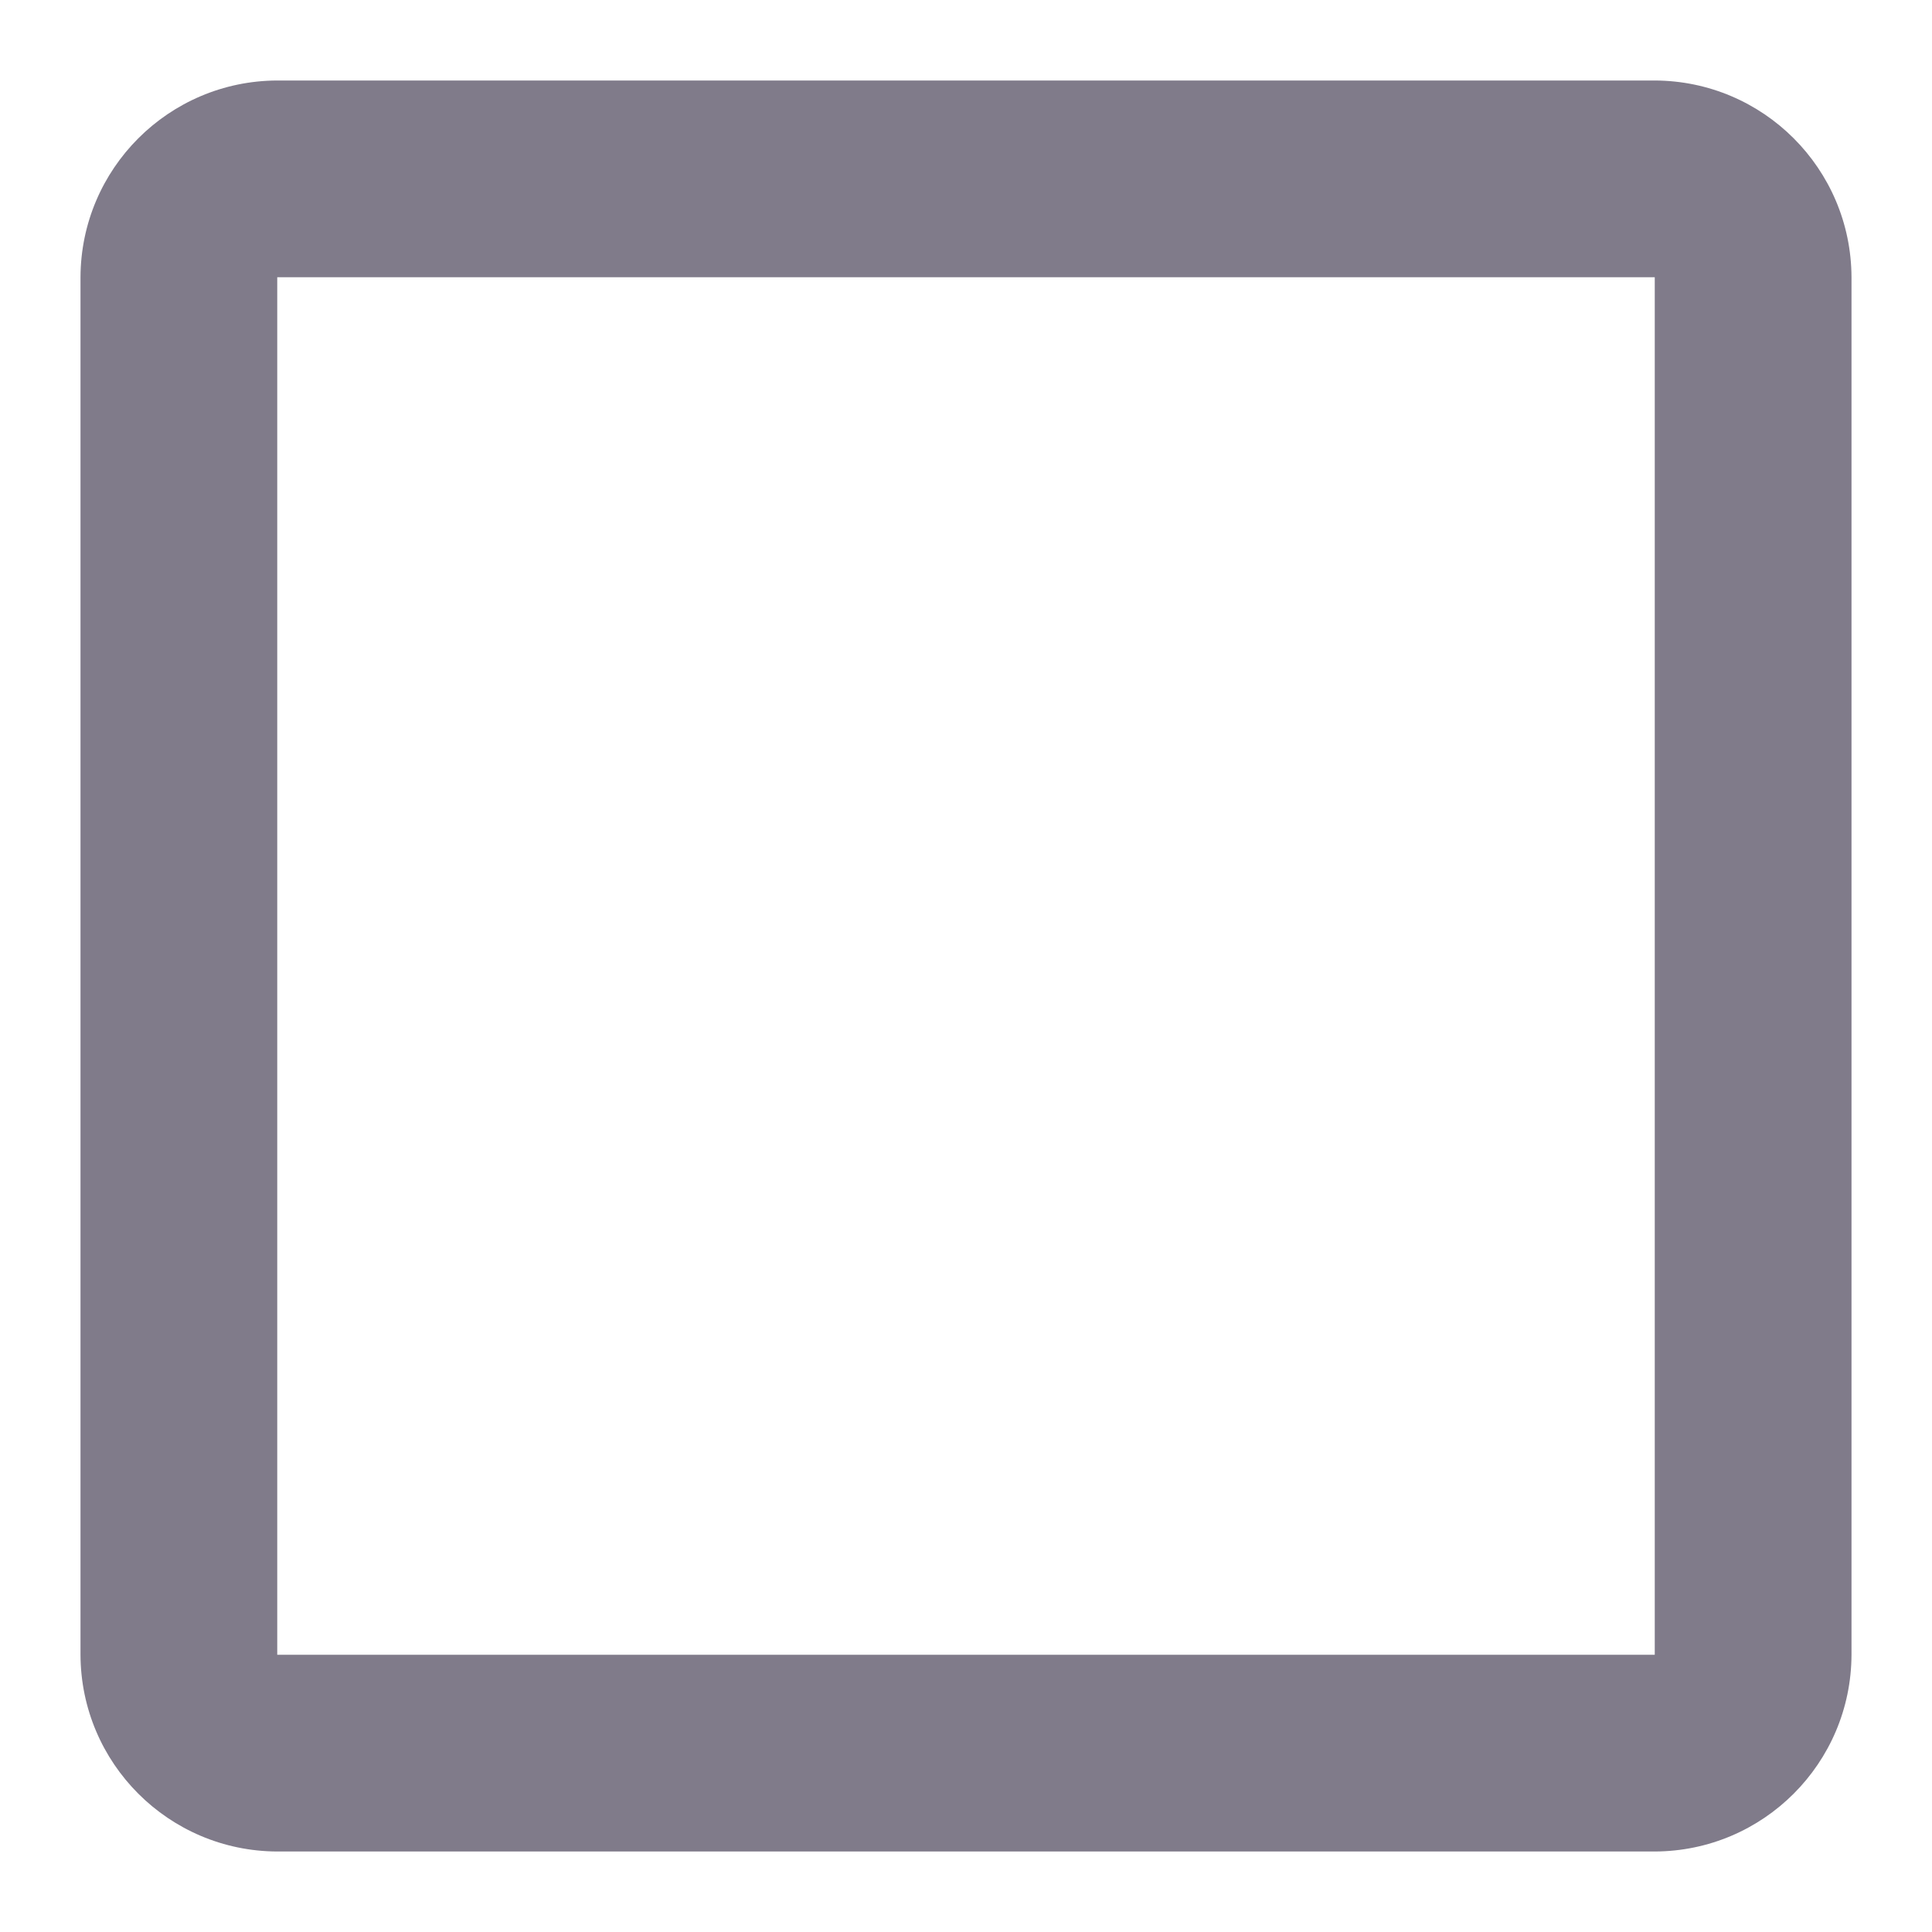
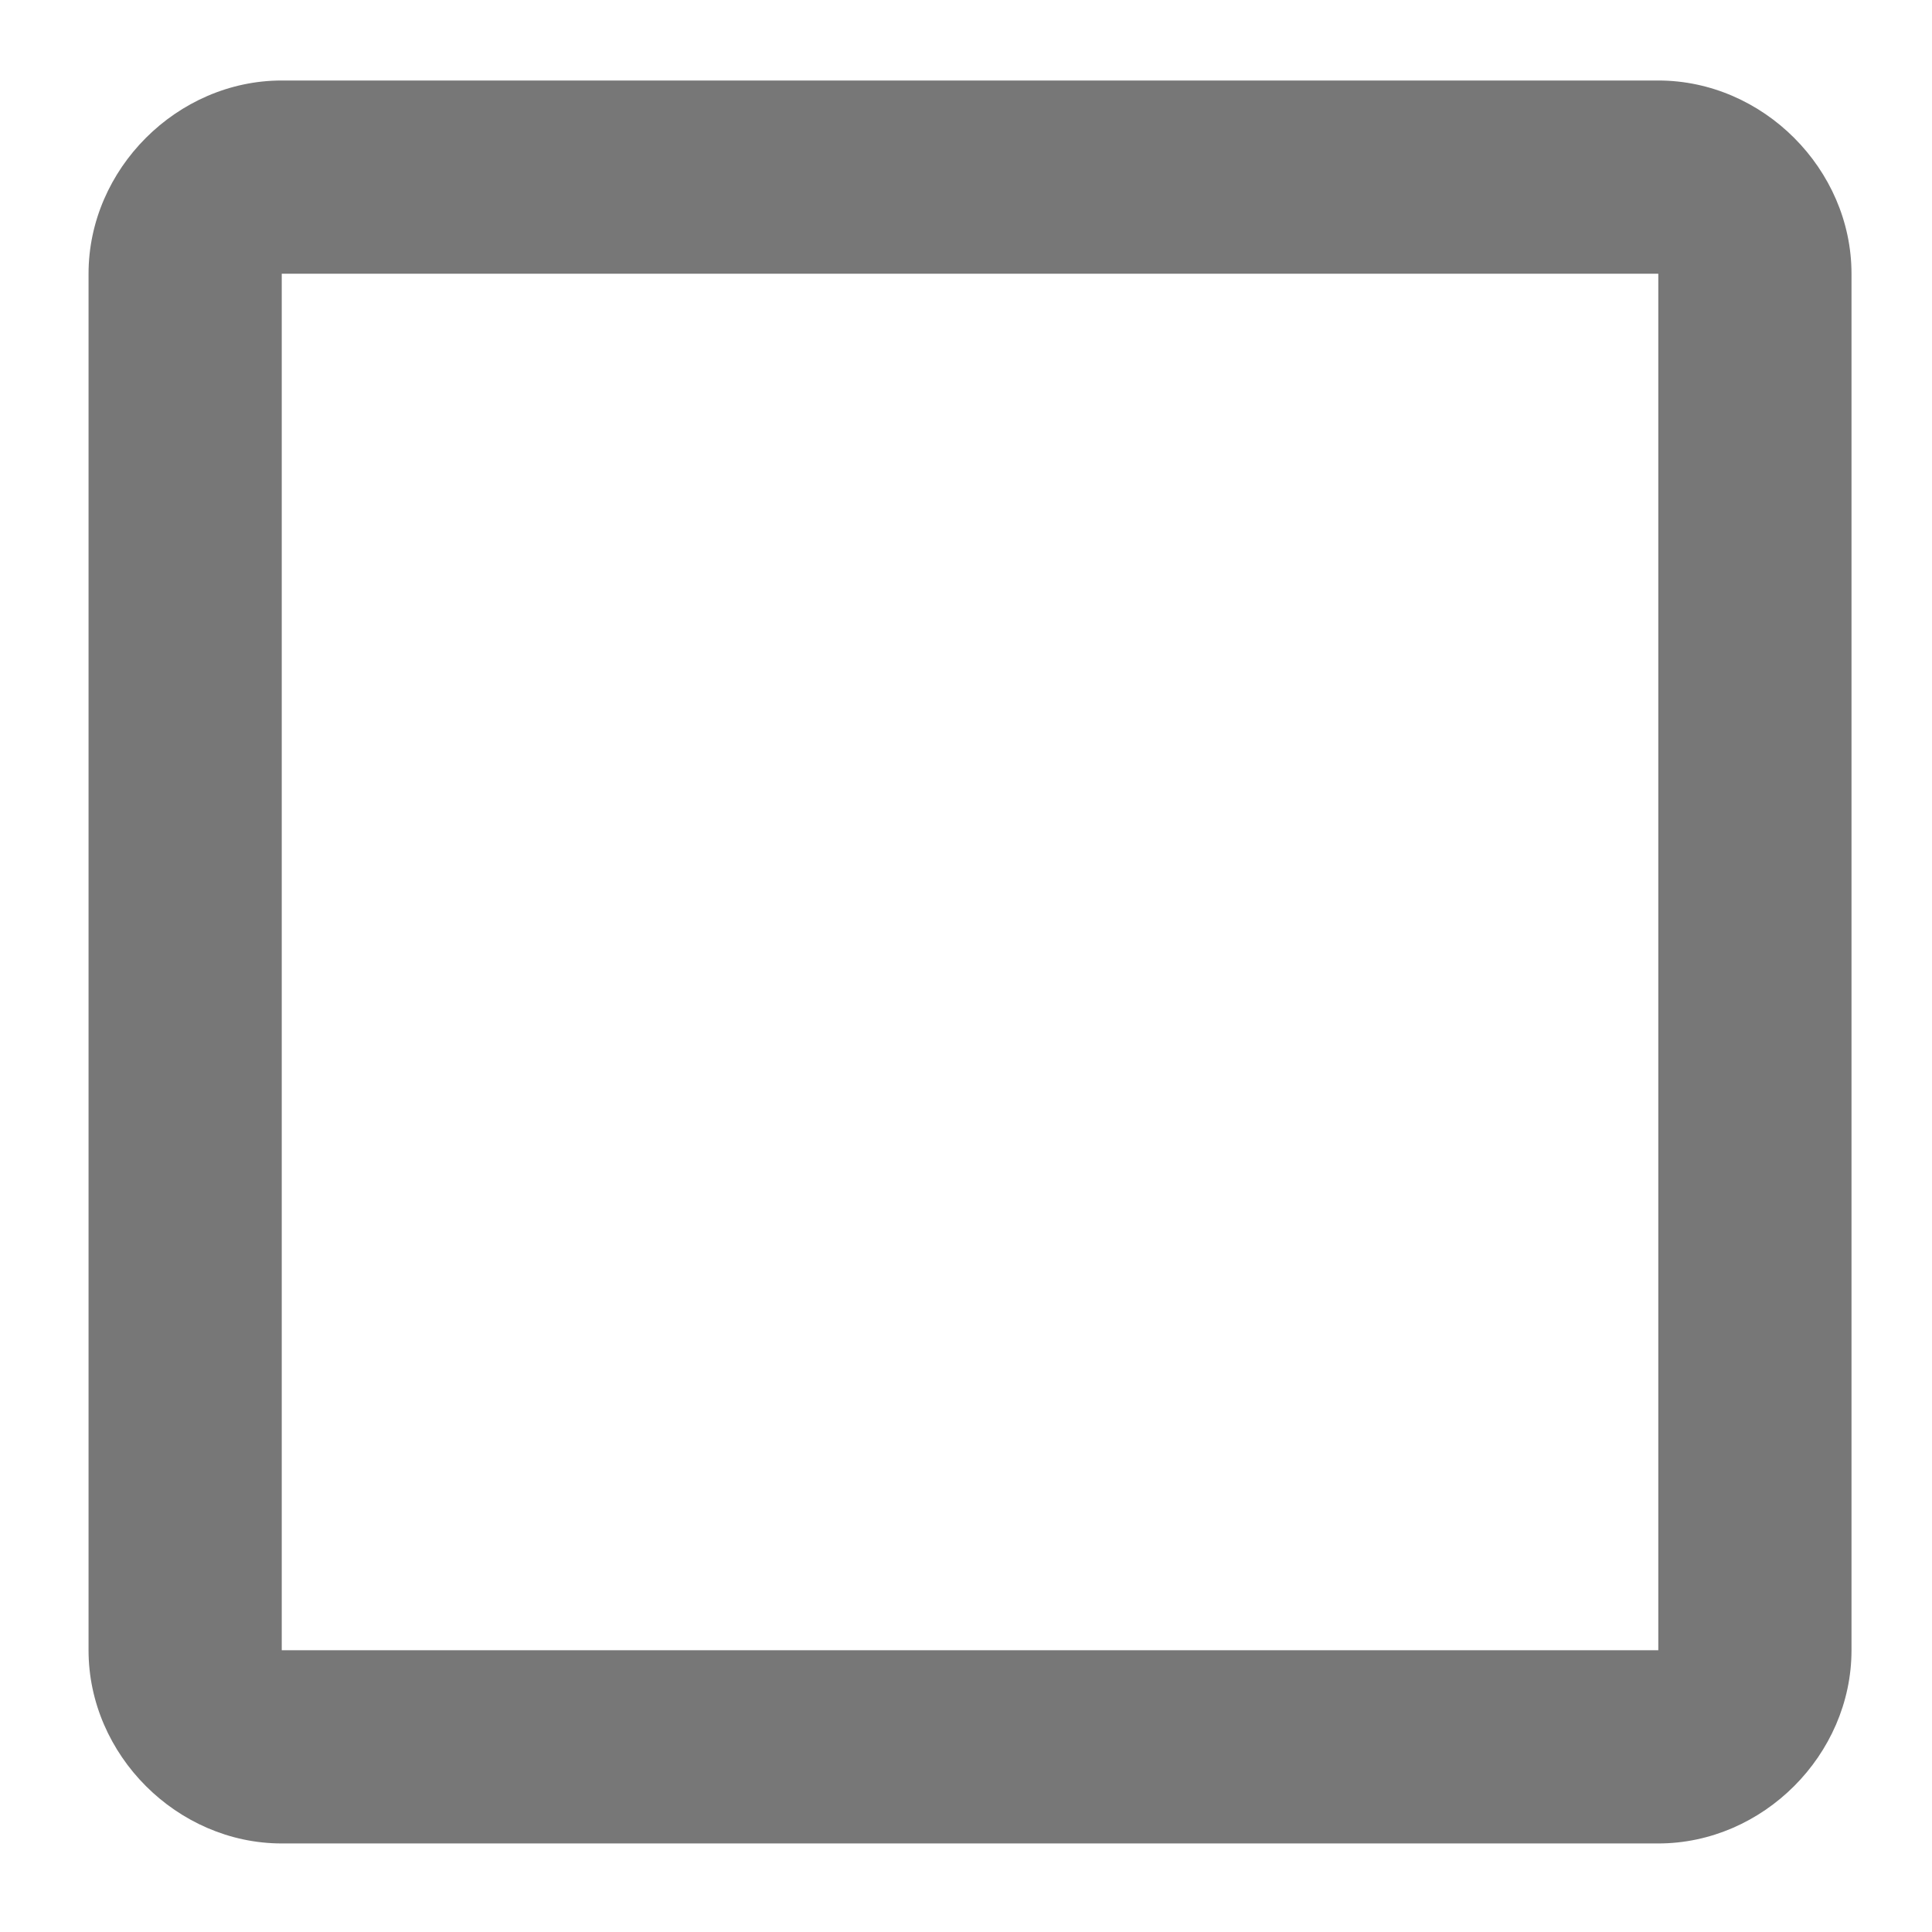
- <svg xmlns="http://www.w3.org/2000/svg" width="24" height="24" viewBox="0 0 24 24">
-   <defs>
-     <style type="text/css">
-             .cls-1{fill:#807b8a;fill-rule:evenodd;opacity:.997}.cls-2{fill:none}
-         </style>
-   </defs>
+ <svg xmlns="http://www.w3.org/2000/svg" version="1.1" id="Ebene_1" x="0px" y="0px" viewBox="0 0 24 24" style="enable-background:new 0 0 24 24;" xml:space="preserve">
+   <style type="text/css">
+ 	.st0{opacity:0.997;fill-rule:evenodd;clip-rule:evenodd;fill:#777777;enable-background:new    ;}
+ 	.st1{fill:none;}
+ </style>
  <g id="check_box" transform="translate(-420 -576)">
-     <path id="checkbox" d="M22.556 5.444v17.112H5.444V5.444zm0-2.444H5.444A2.452 2.452 0 0 0 3 5.444v17.112A2.452 2.452 0 0 0 5.444 25h17.112A2.452 2.452 0 0 0 25 22.556V5.444A2.452 2.452 0 0 0 22.556 3z" class="cls-1" transform="translate(418 574)" />
-     <path id="Rectangle_4539" d="M0 0h24v24H0z" class="cls-2" data-name="Rectangle 4539" transform="translate(420 576)" />
+     <path id="checkbox" class="st0" d="M440.6,579.4v17.1h-17.1v-17.1H440.6z M440.6,577h-17.1c-1.3,0-2.4,1.1-2.4,2.4v17.1   c0,1.3,1.1,2.4,2.4,2.4h17.1c1.3,0,2.4-1.1,2.4-2.4v-17.1C443,578.1,441.9,577,440.6,577z" />
+     <path id="Rectangle_4539" class="st1" d="M420,576h24v24h-24V576z" />
  </g>
</svg>
